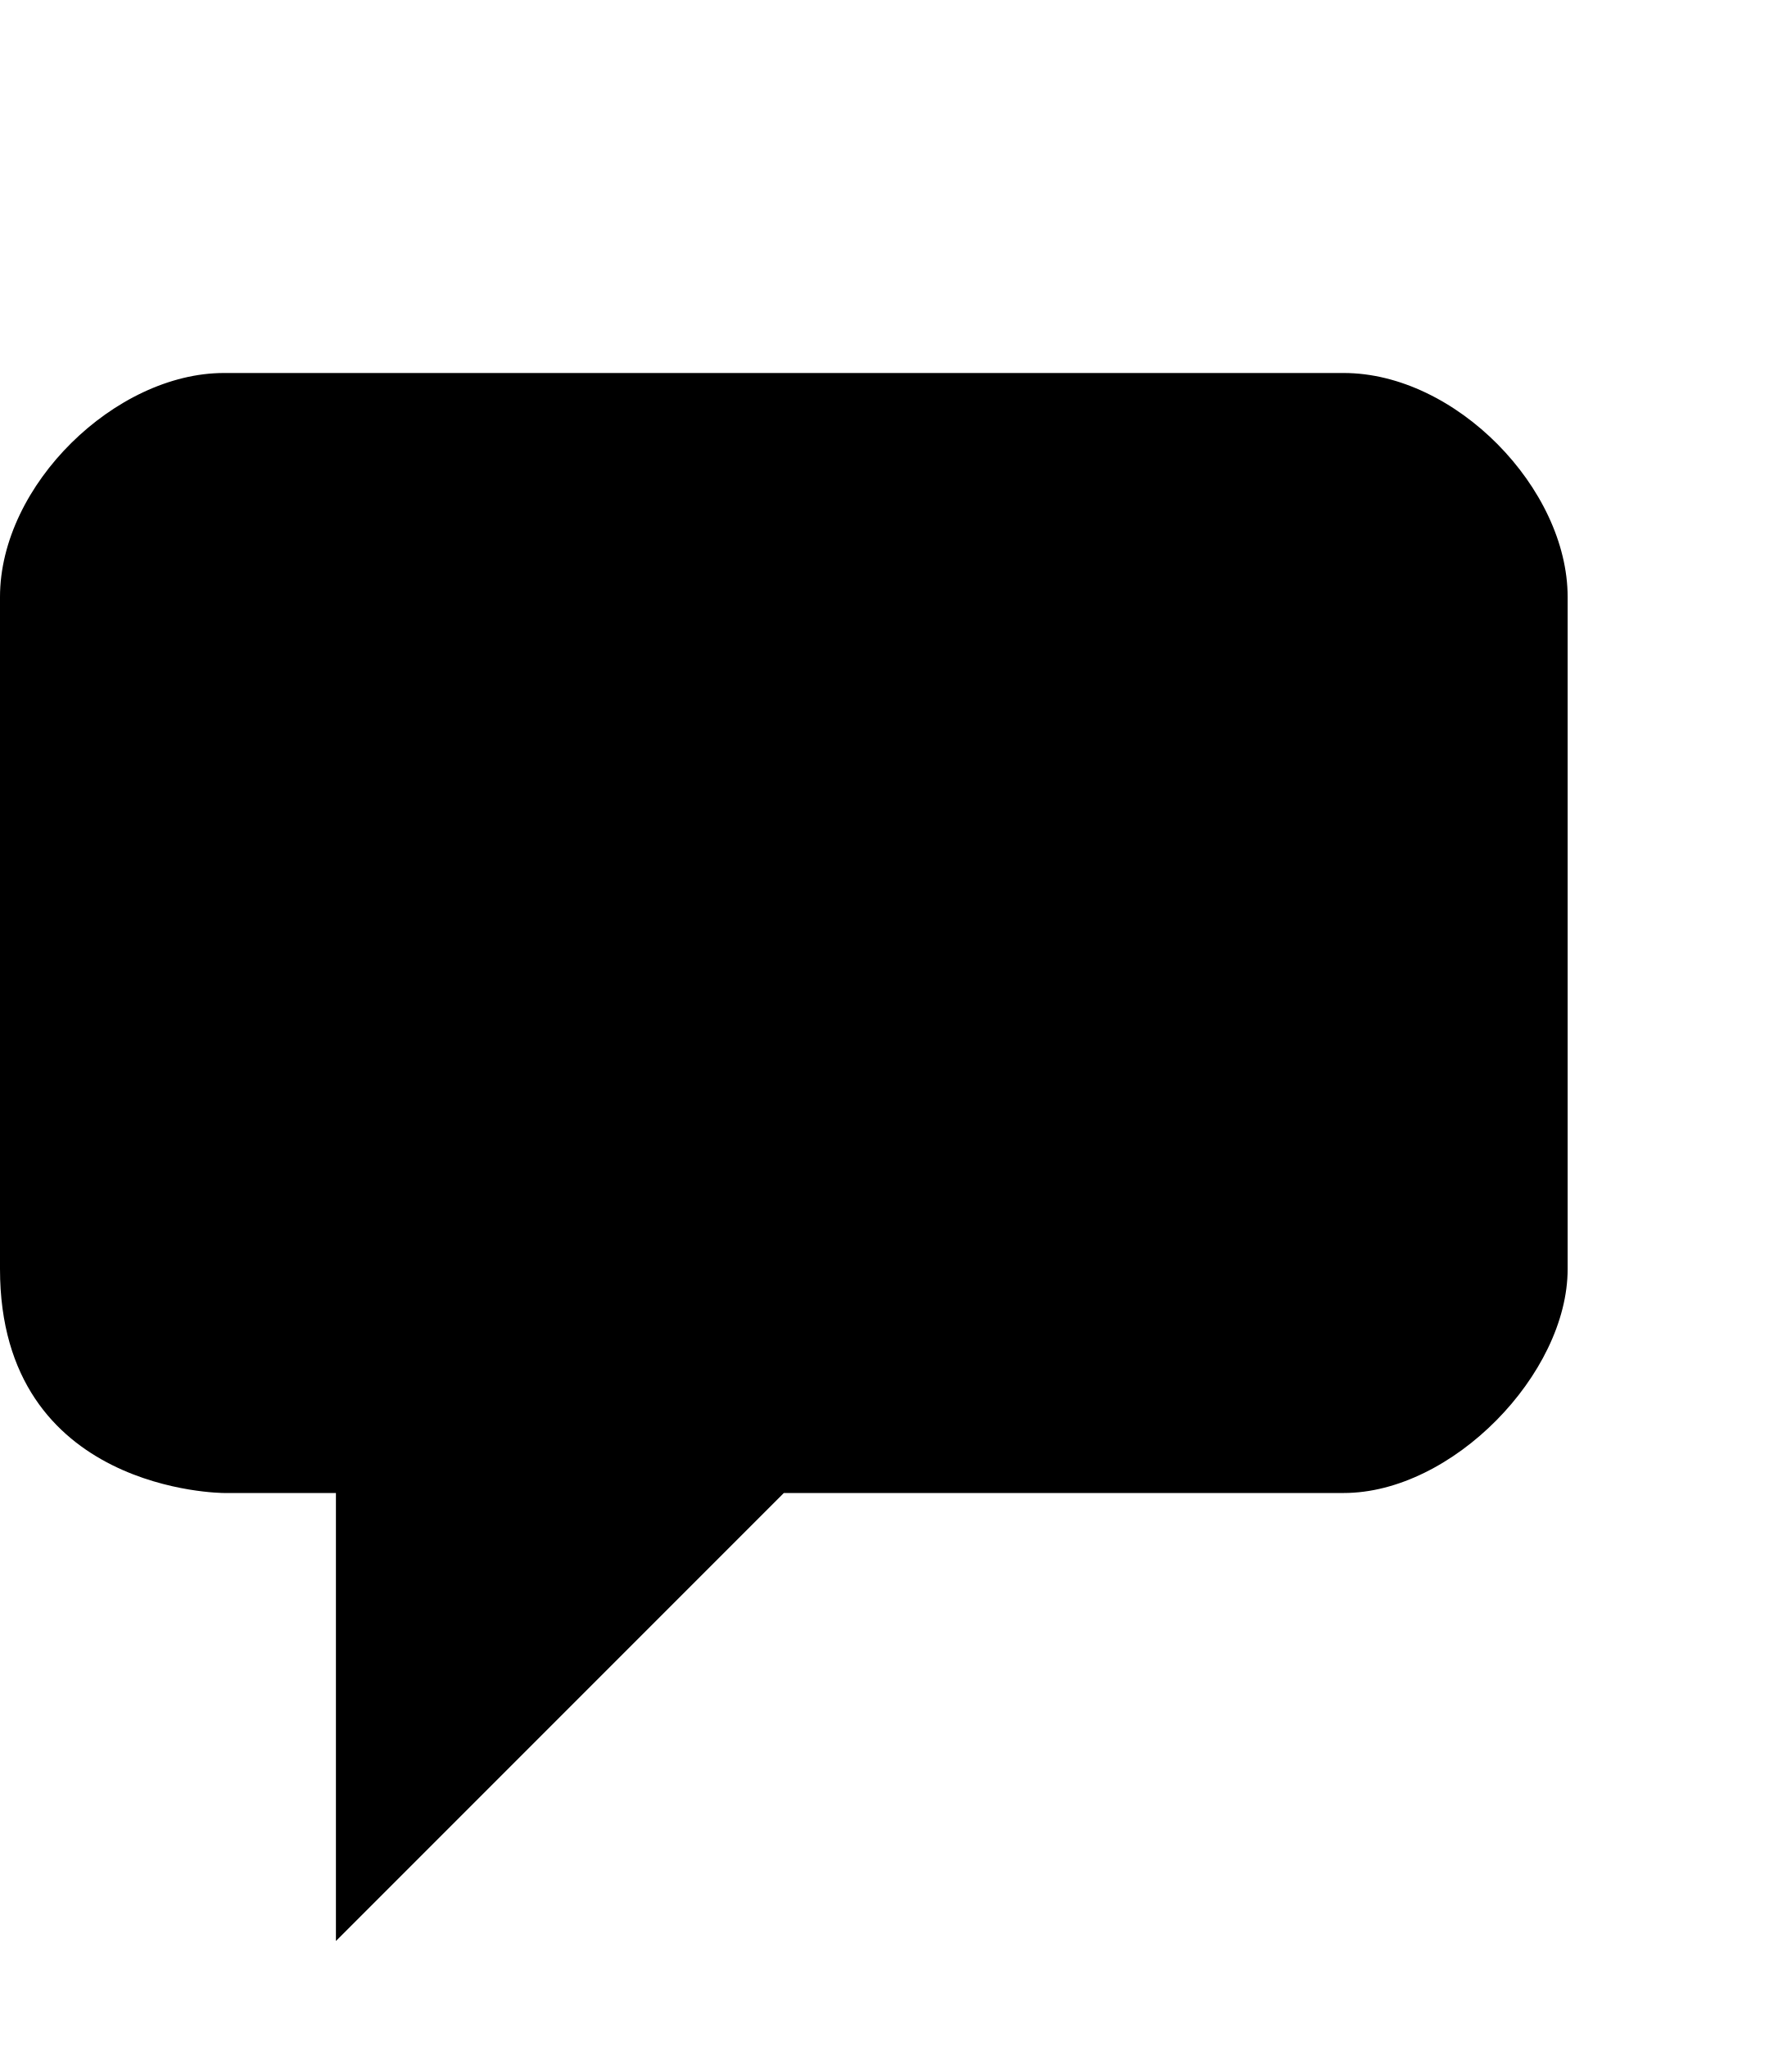
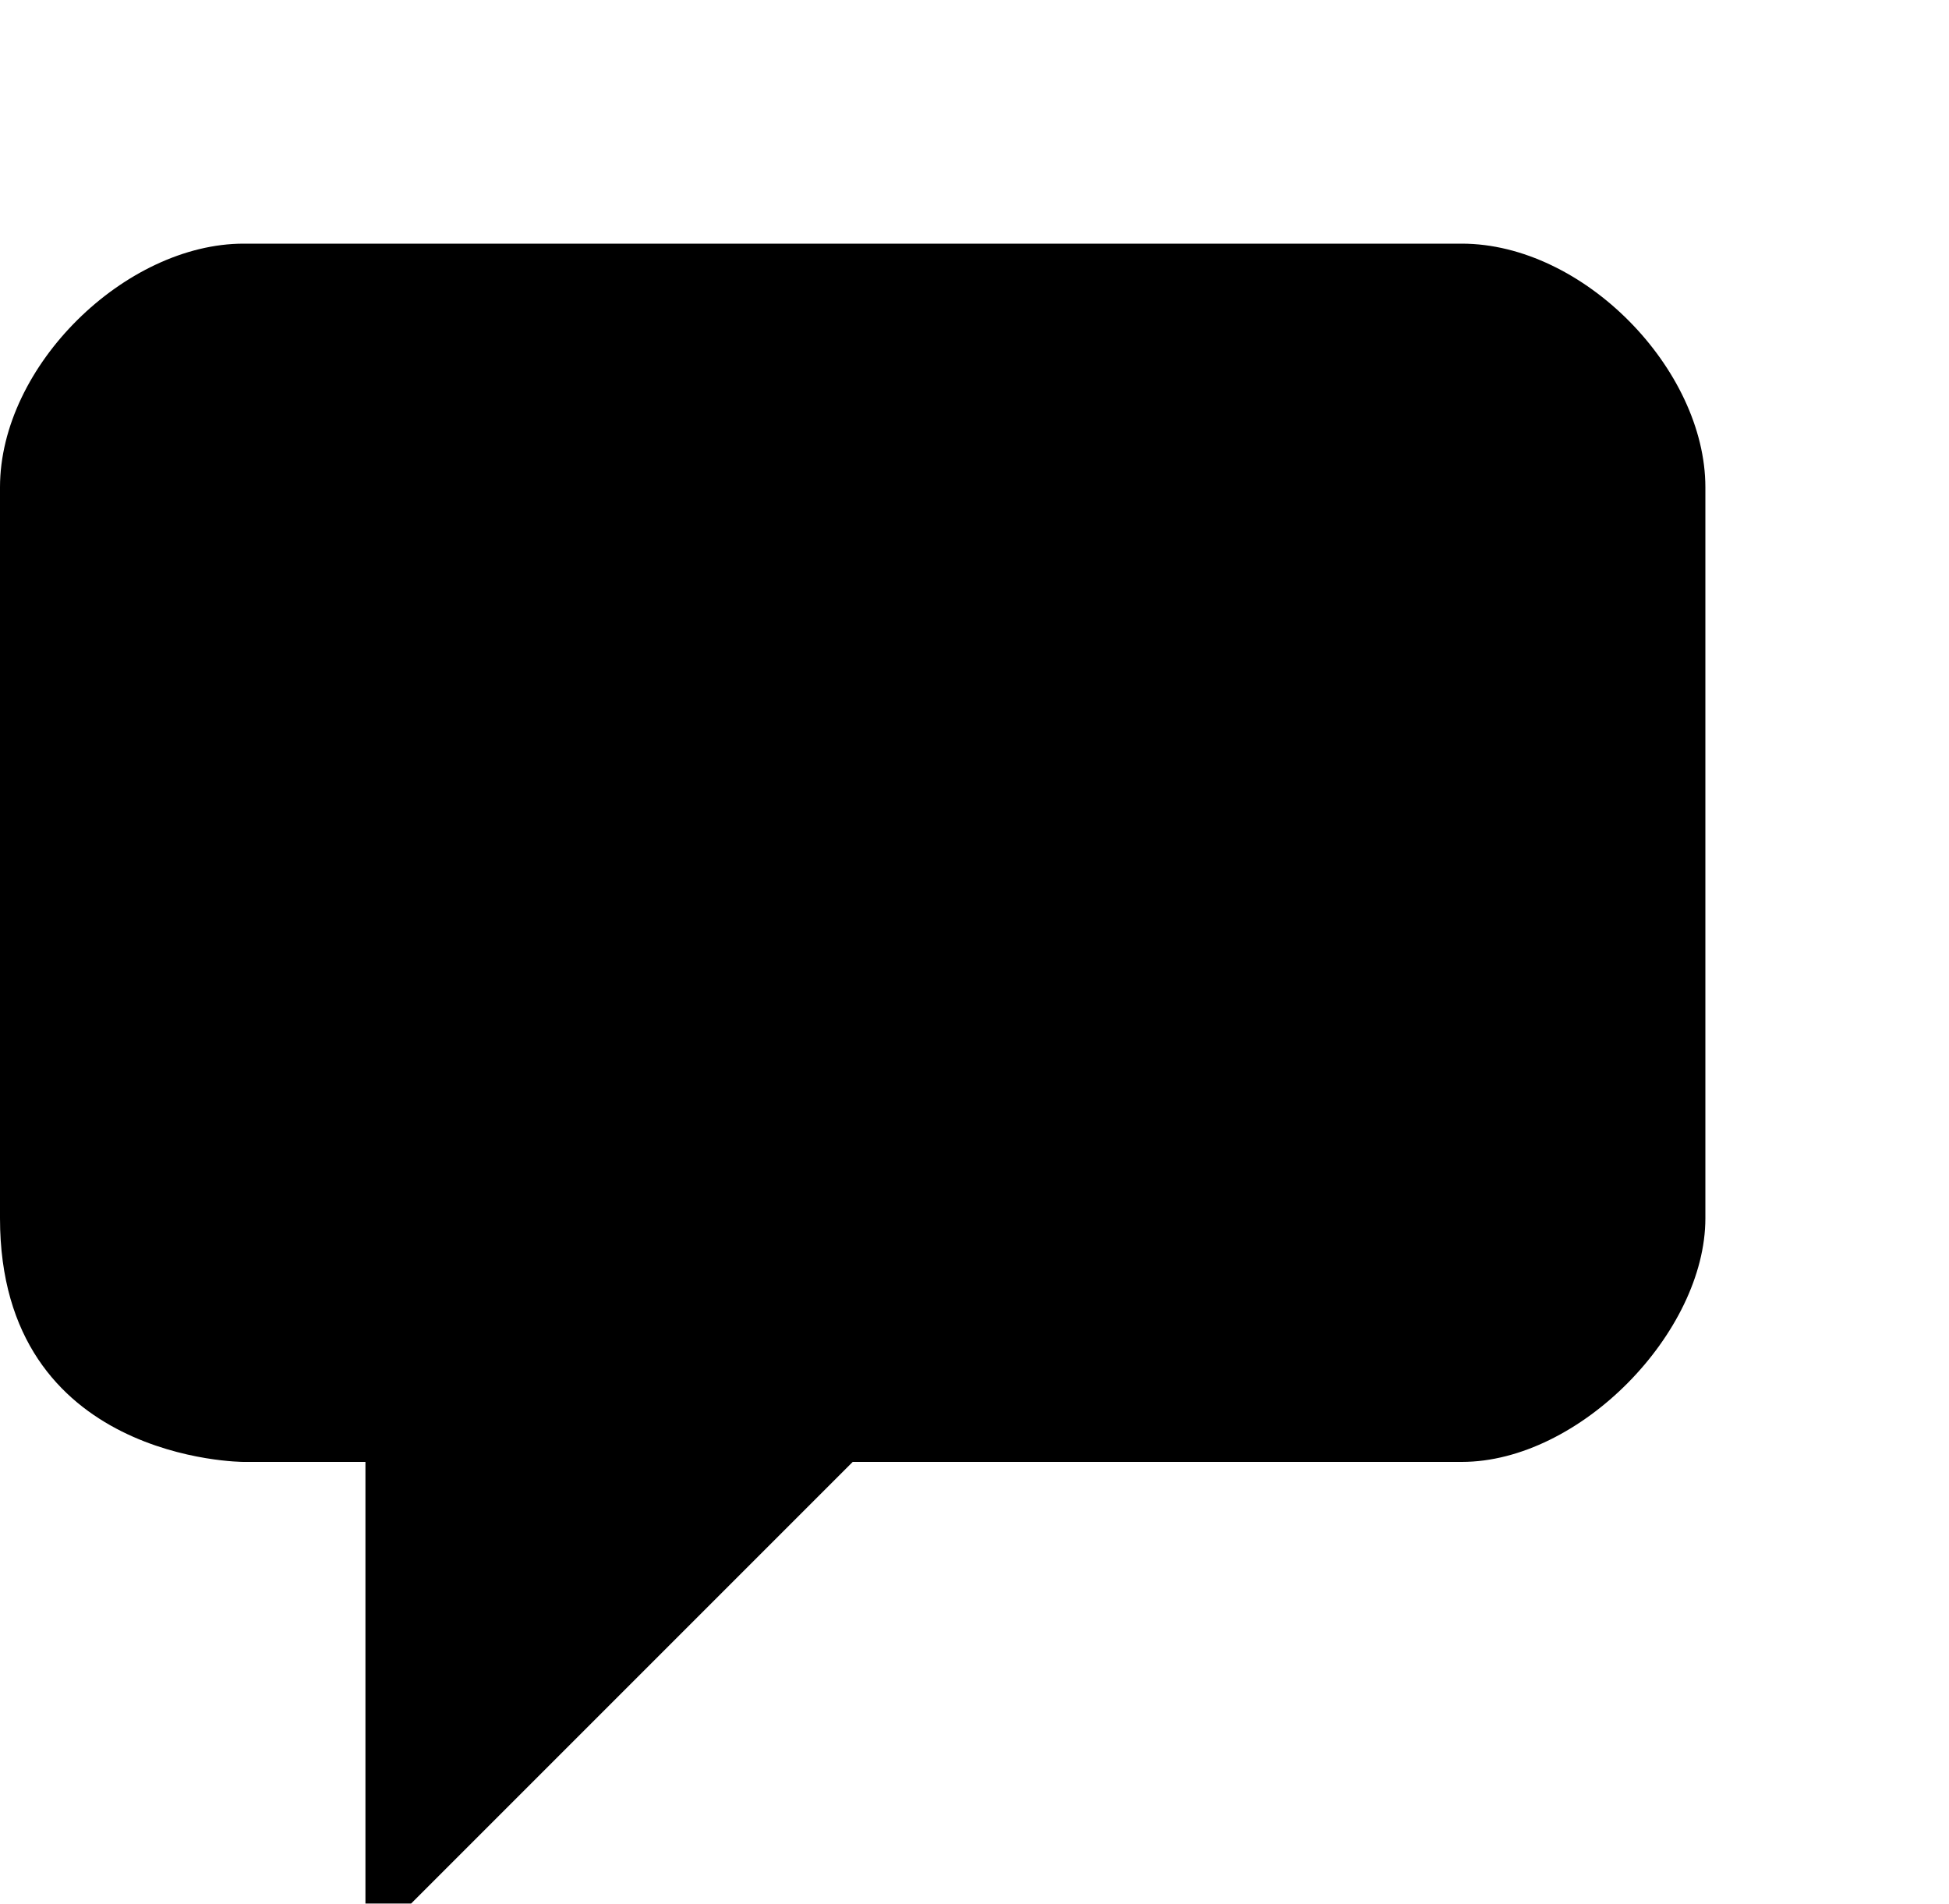
- <svg xmlns="http://www.w3.org/2000/svg" height="1024" width="896" viewBox="0 0 1024 1000">
-   <path d="M768 128H128C66 128 0 192 0 256v384c0 128 128 128 128 128h64v256l256-256c0 0 258 0 320 0s128-68 128-128V256C896 194 832 128 768 128z" />
+ <svg xmlns="http://www.w3.org/2000/svg" viewBox="0 0 1024 1000" preserveAspectRatio="xMidYMid slice">
+   <path d="M768 128H128C66 128 0 192 0 256v384c0 128 128 128 128 128h64v256l256-256h320c62 0 128-68 128-128V256c0-62-64-128-128-128z" />
</svg>
